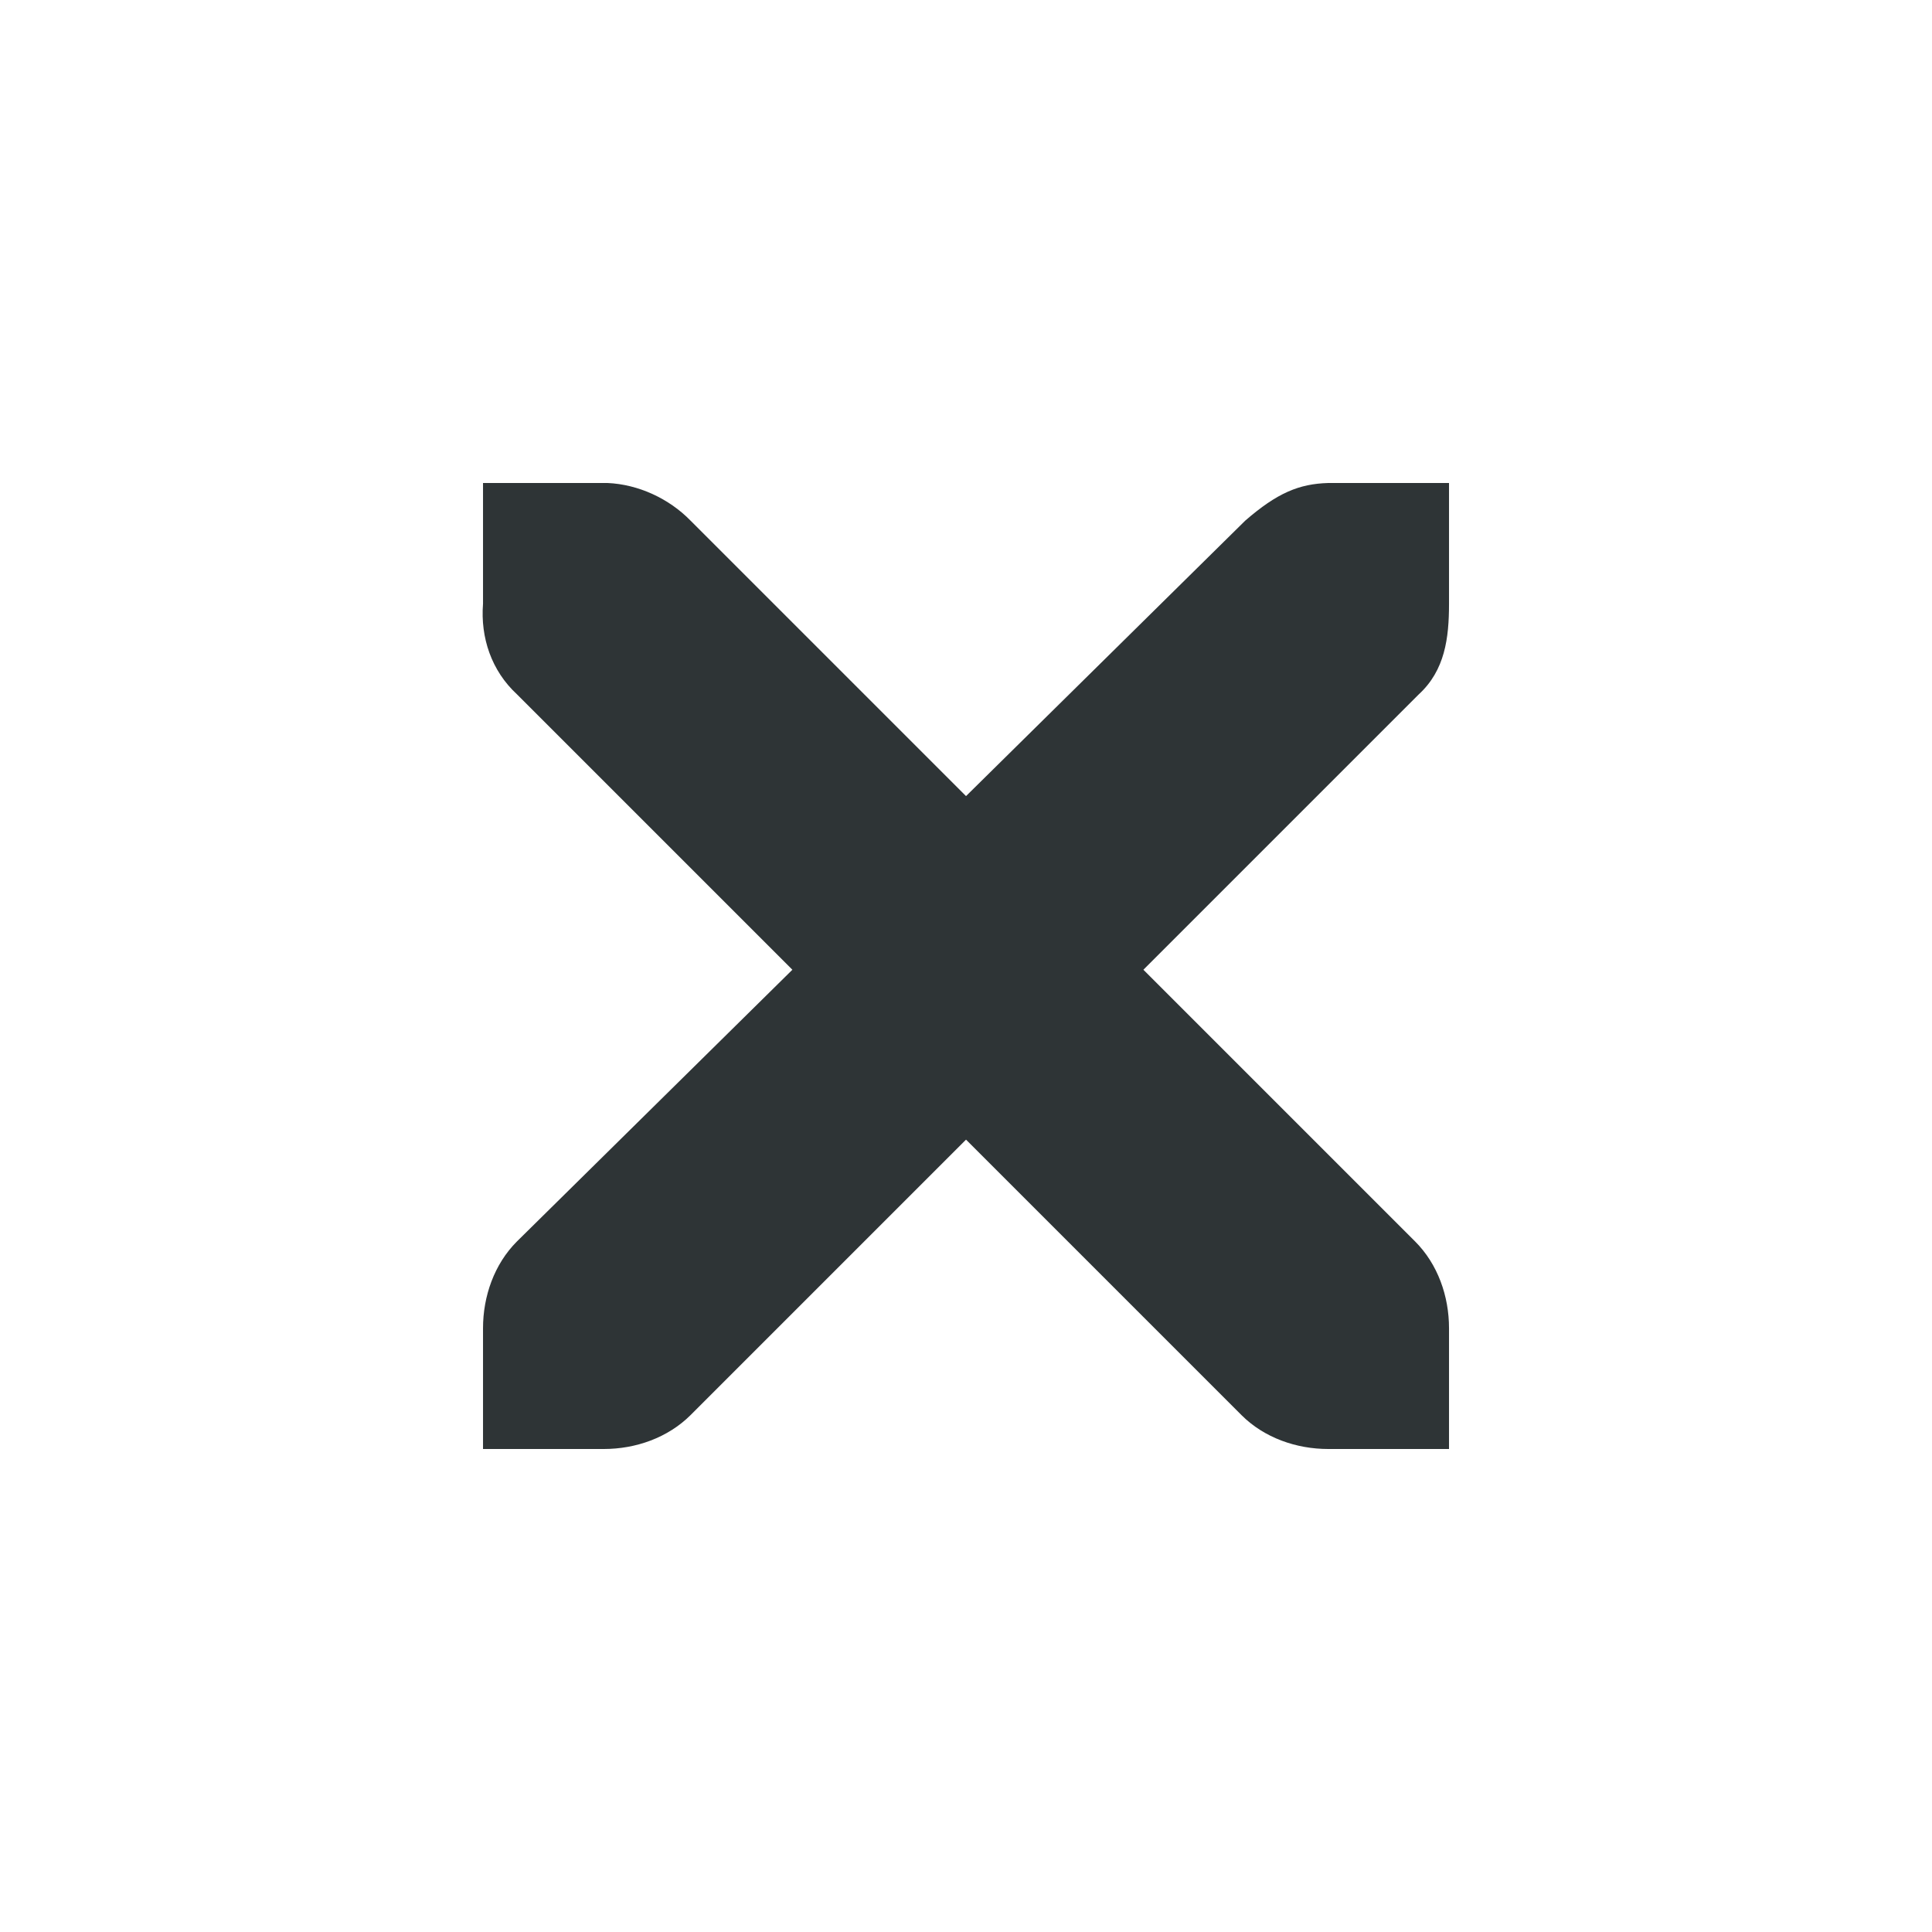
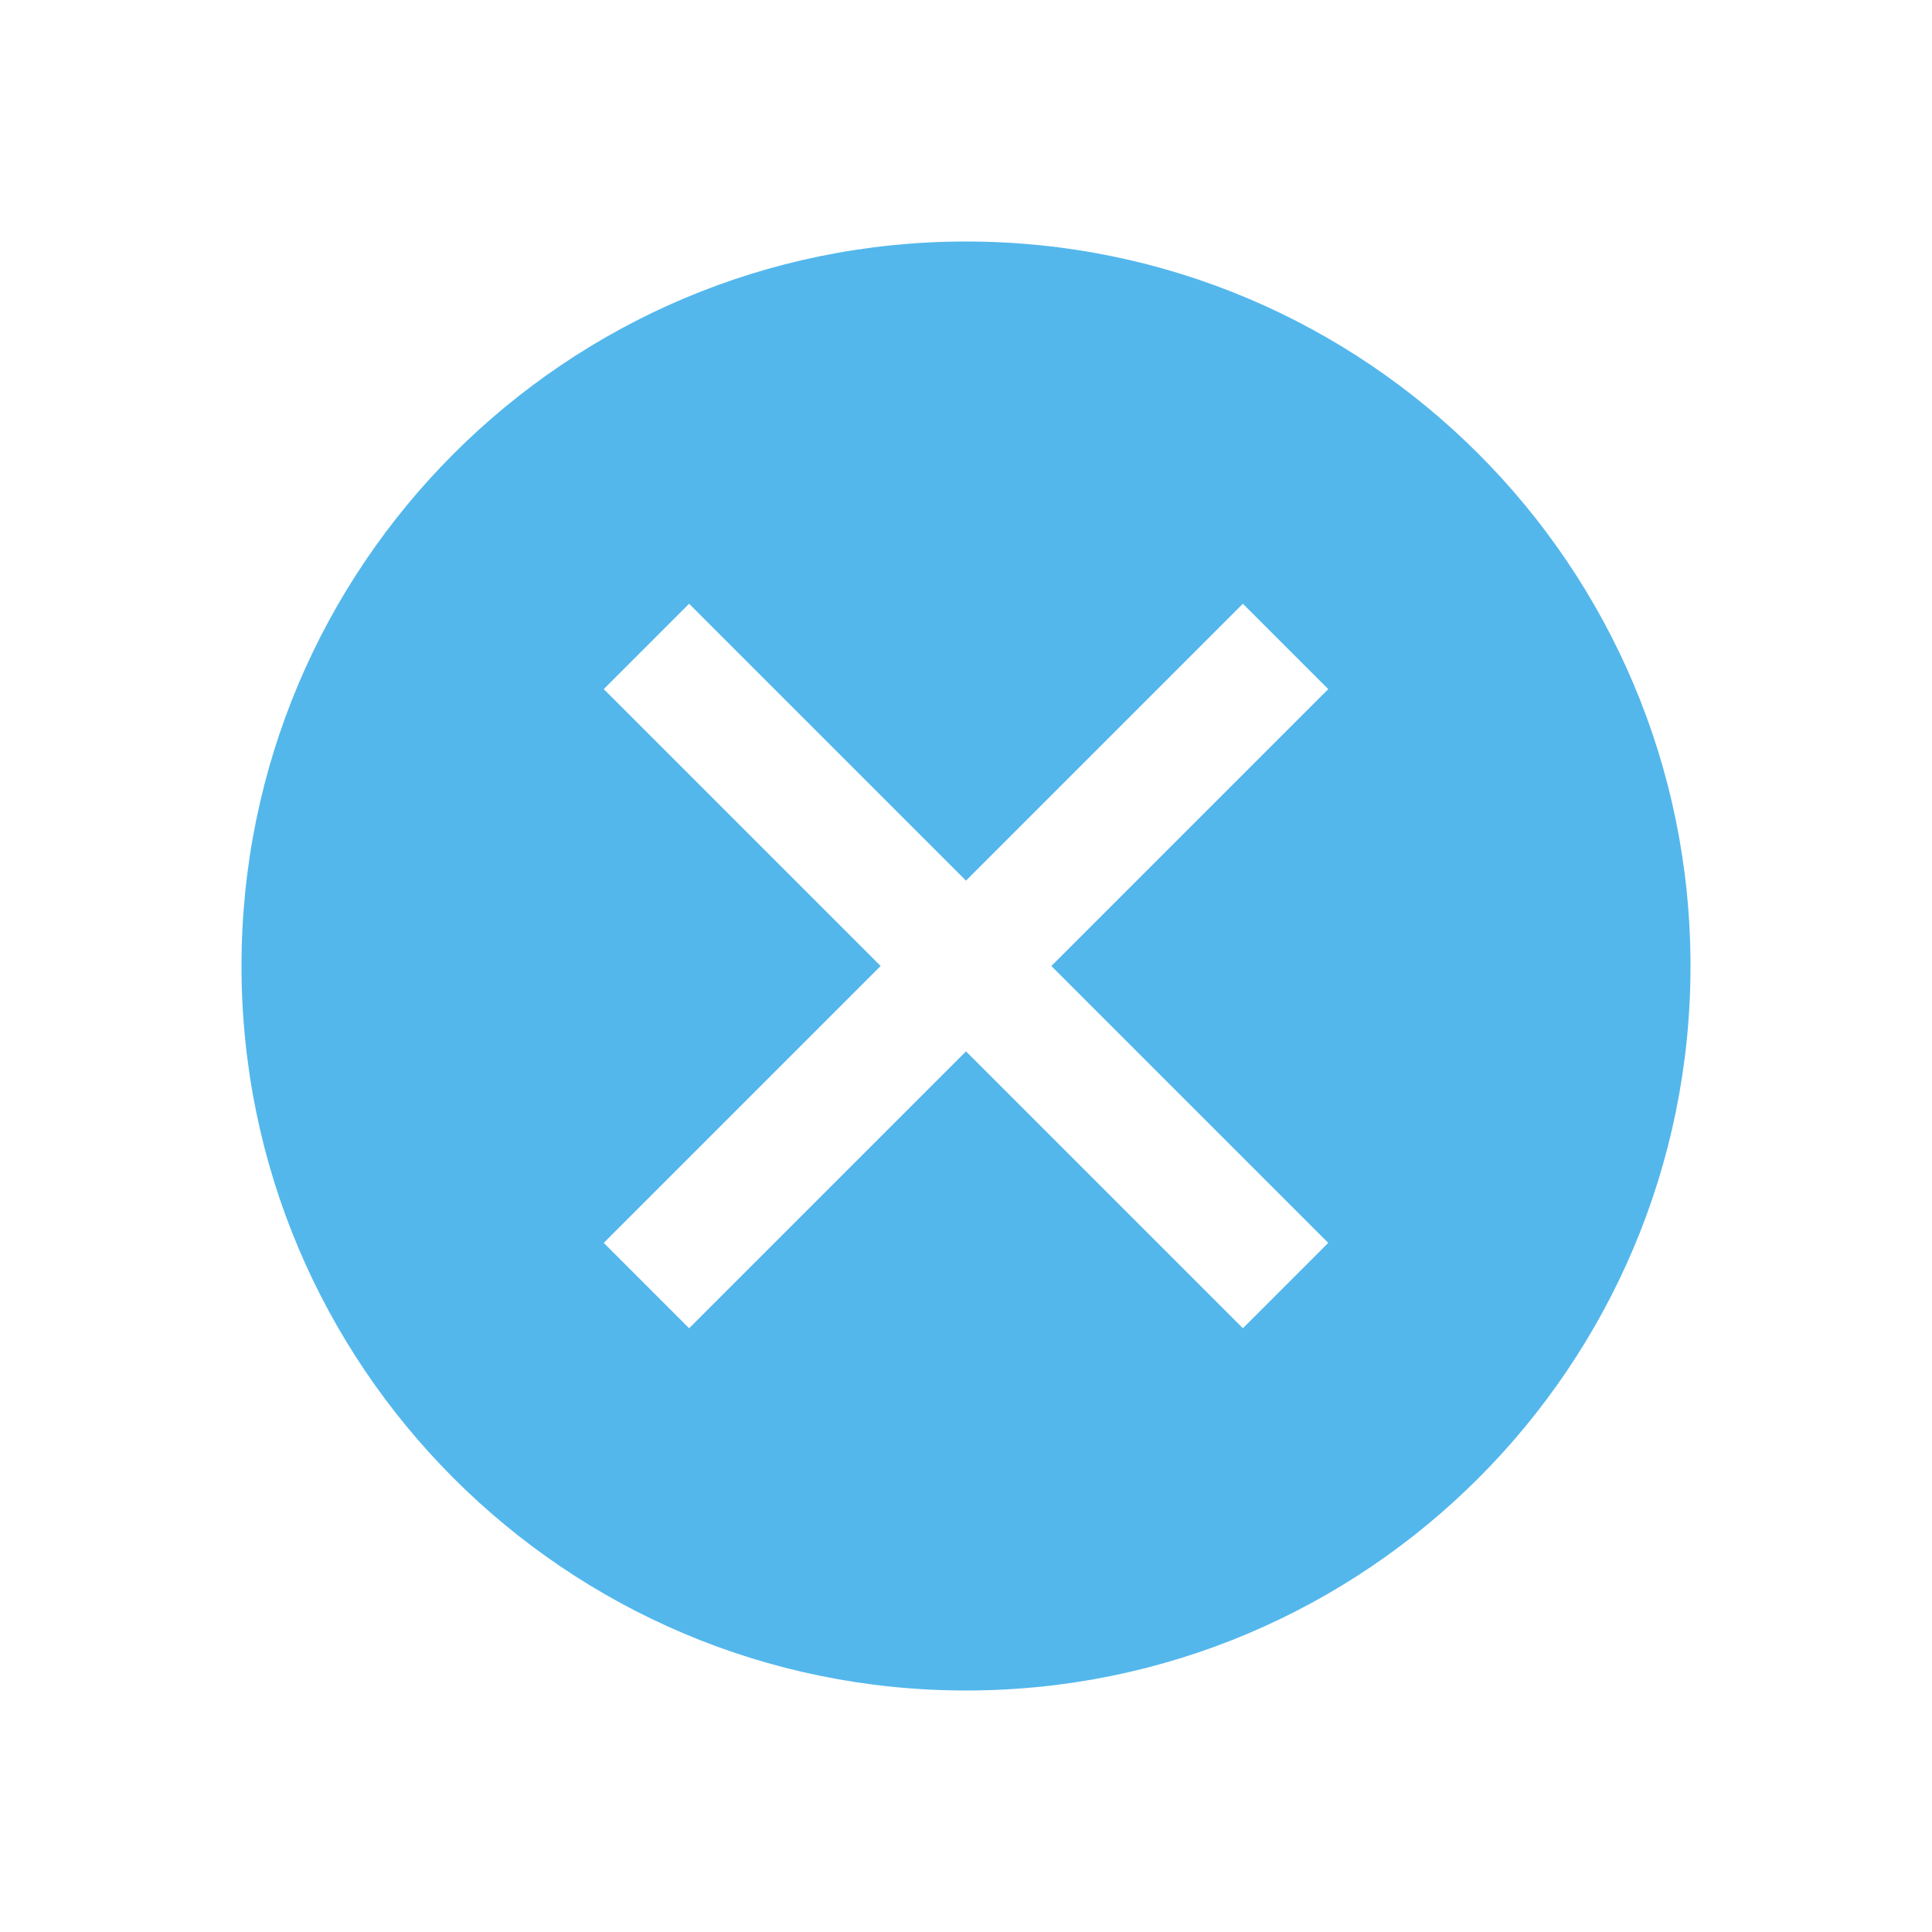
- <svg xmlns="http://www.w3.org/2000/svg" width="16" version="1.1" style="enable-background:new" id="svg7384" height="16">
-   <defs id="defs7386" color="#53b7ec" fill="#53b7ec" style="" />
-   <g transform="translate(-12.00585,-888)" id="layer1" color="#53b7ec" fill="#53b7ec" style="" />
-   <g transform="translate(-12.00585,-888)" id="layer7" color="#53b7ec" fill="#53b7ec" style="" />
-   <g transform="translate(-12.00585,-888)" id="layer6" color="#53b7ec" fill="#53b7ec" style="" />
-   <g transform="translate(-12.00585,-888)" id="layer5" color="#53b7ec" fill="#53b7ec" style="" />
-   <g transform="translate(-12.00585,-888)" id="layer9" color="#53b7ec" fill="#53b7ec" style="" />
-   <g transform="translate(-12.00585,-888)" id="layer2" color="#53b7ec" fill="#53b7ec" style="" />
-   <g transform="translate(-12.00585,-888)" id="layer8" color="#53b7ec" fill="#53b7ec" style="" />
-   <g transform="translate(-12.00585,-888)" id="layer3" color="#53b7ec" fill="#53b7ec" style="" />
-   <g transform="translate(-12.00585,-888)" id="layer4" color="#53b7ec" fill="#53b7ec" style="" />
-   <g transform="translate(-12.00585,-952)" id="layer10" color="#53b7ec" fill="#53b7ec" style="">
-     <path d="m 16.006,956 h 1 c 0.01,-1.2e-4 0.021,-4.6e-4 0.031,0 0.255,0.011 0.51,0.129 0.688,0.312 l 2.281,2.281 2.312,-2.281 c 0.266,-0.231 0.447,-0.305 0.688,-0.312 h 1 v 1 c 0,0.286 -0.034,0.551 -0.25,0.75 l -2.281,2.281 2.25,2.25 c 0.188,0.188 0.281,0.453 0.281,0.719 v 1 h -1 c -0.265,-10e-6 -0.531,-0.093 -0.719,-0.281 l -2.281,-2.281 -2.281,2.281 C 17.536,963.907 17.271,964 17.006,964 h -1 v -1 c -3e-6,-0.265 0.093,-0.531 0.281,-0.719 l 2.281,-2.25 -2.281,-2.281 c -0.211,-0.195 -0.303,-0.469 -0.281,-0.75 z" id="path10839-9" style="color:#bebebe;font-style:normal;font-variant:normal;font-weight:normal;font-stretch:normal;font-size:medium;line-height:normal;font-family:'Andale Mono';-inkscape-font-specification:'Andale Mono';text-indent:0;text-align:start;text-decoration:none;text-decoration-line:none;letter-spacing:normal;word-spacing:normal;text-transform:none;writing-mode:lr-tb;direction:ltr;text-anchor:start;display:inline;overflow:visible;visibility:visible;fill:#2e3436;fill-opacity:1;fill-rule:nonzero;stroke:none;stroke-width:1.781;marker:none;enable-background:new" />
-   </g>
+ <svg xmlns="http://www.w3.org/2000/svg" viewBox="0 0 16 16">
+   <defs id="defs3051" color="#53b7ec" fill="#53b7ec" style="">
+     <style type="text/css" id="current-color-scheme">
+       .ColorScheme-Text {
+         color:#232629;
+       }
+       .ColorScheme-NegativeText {
+         color:#da4453;
+       }
+       </style>
+   </defs>
+   <path style="" class="ColorScheme-NegativeText" d="M 8,2 A 6,6 0 0 0 2,8 6,6 0 0 0 8,14 6,6 0 0 0 14,8 6,6 0 0 0 8,2 Z M 5.707,5 8,7.293 10.293,5 11,5.707 8.707,8 11,10.293 10.293,11 8,8.707 5.707,11 5,10.293 7.293,8 5,5.707 5.707,5 Z" color="#53b7ec" fill="#53b7ec" />
</svg>
